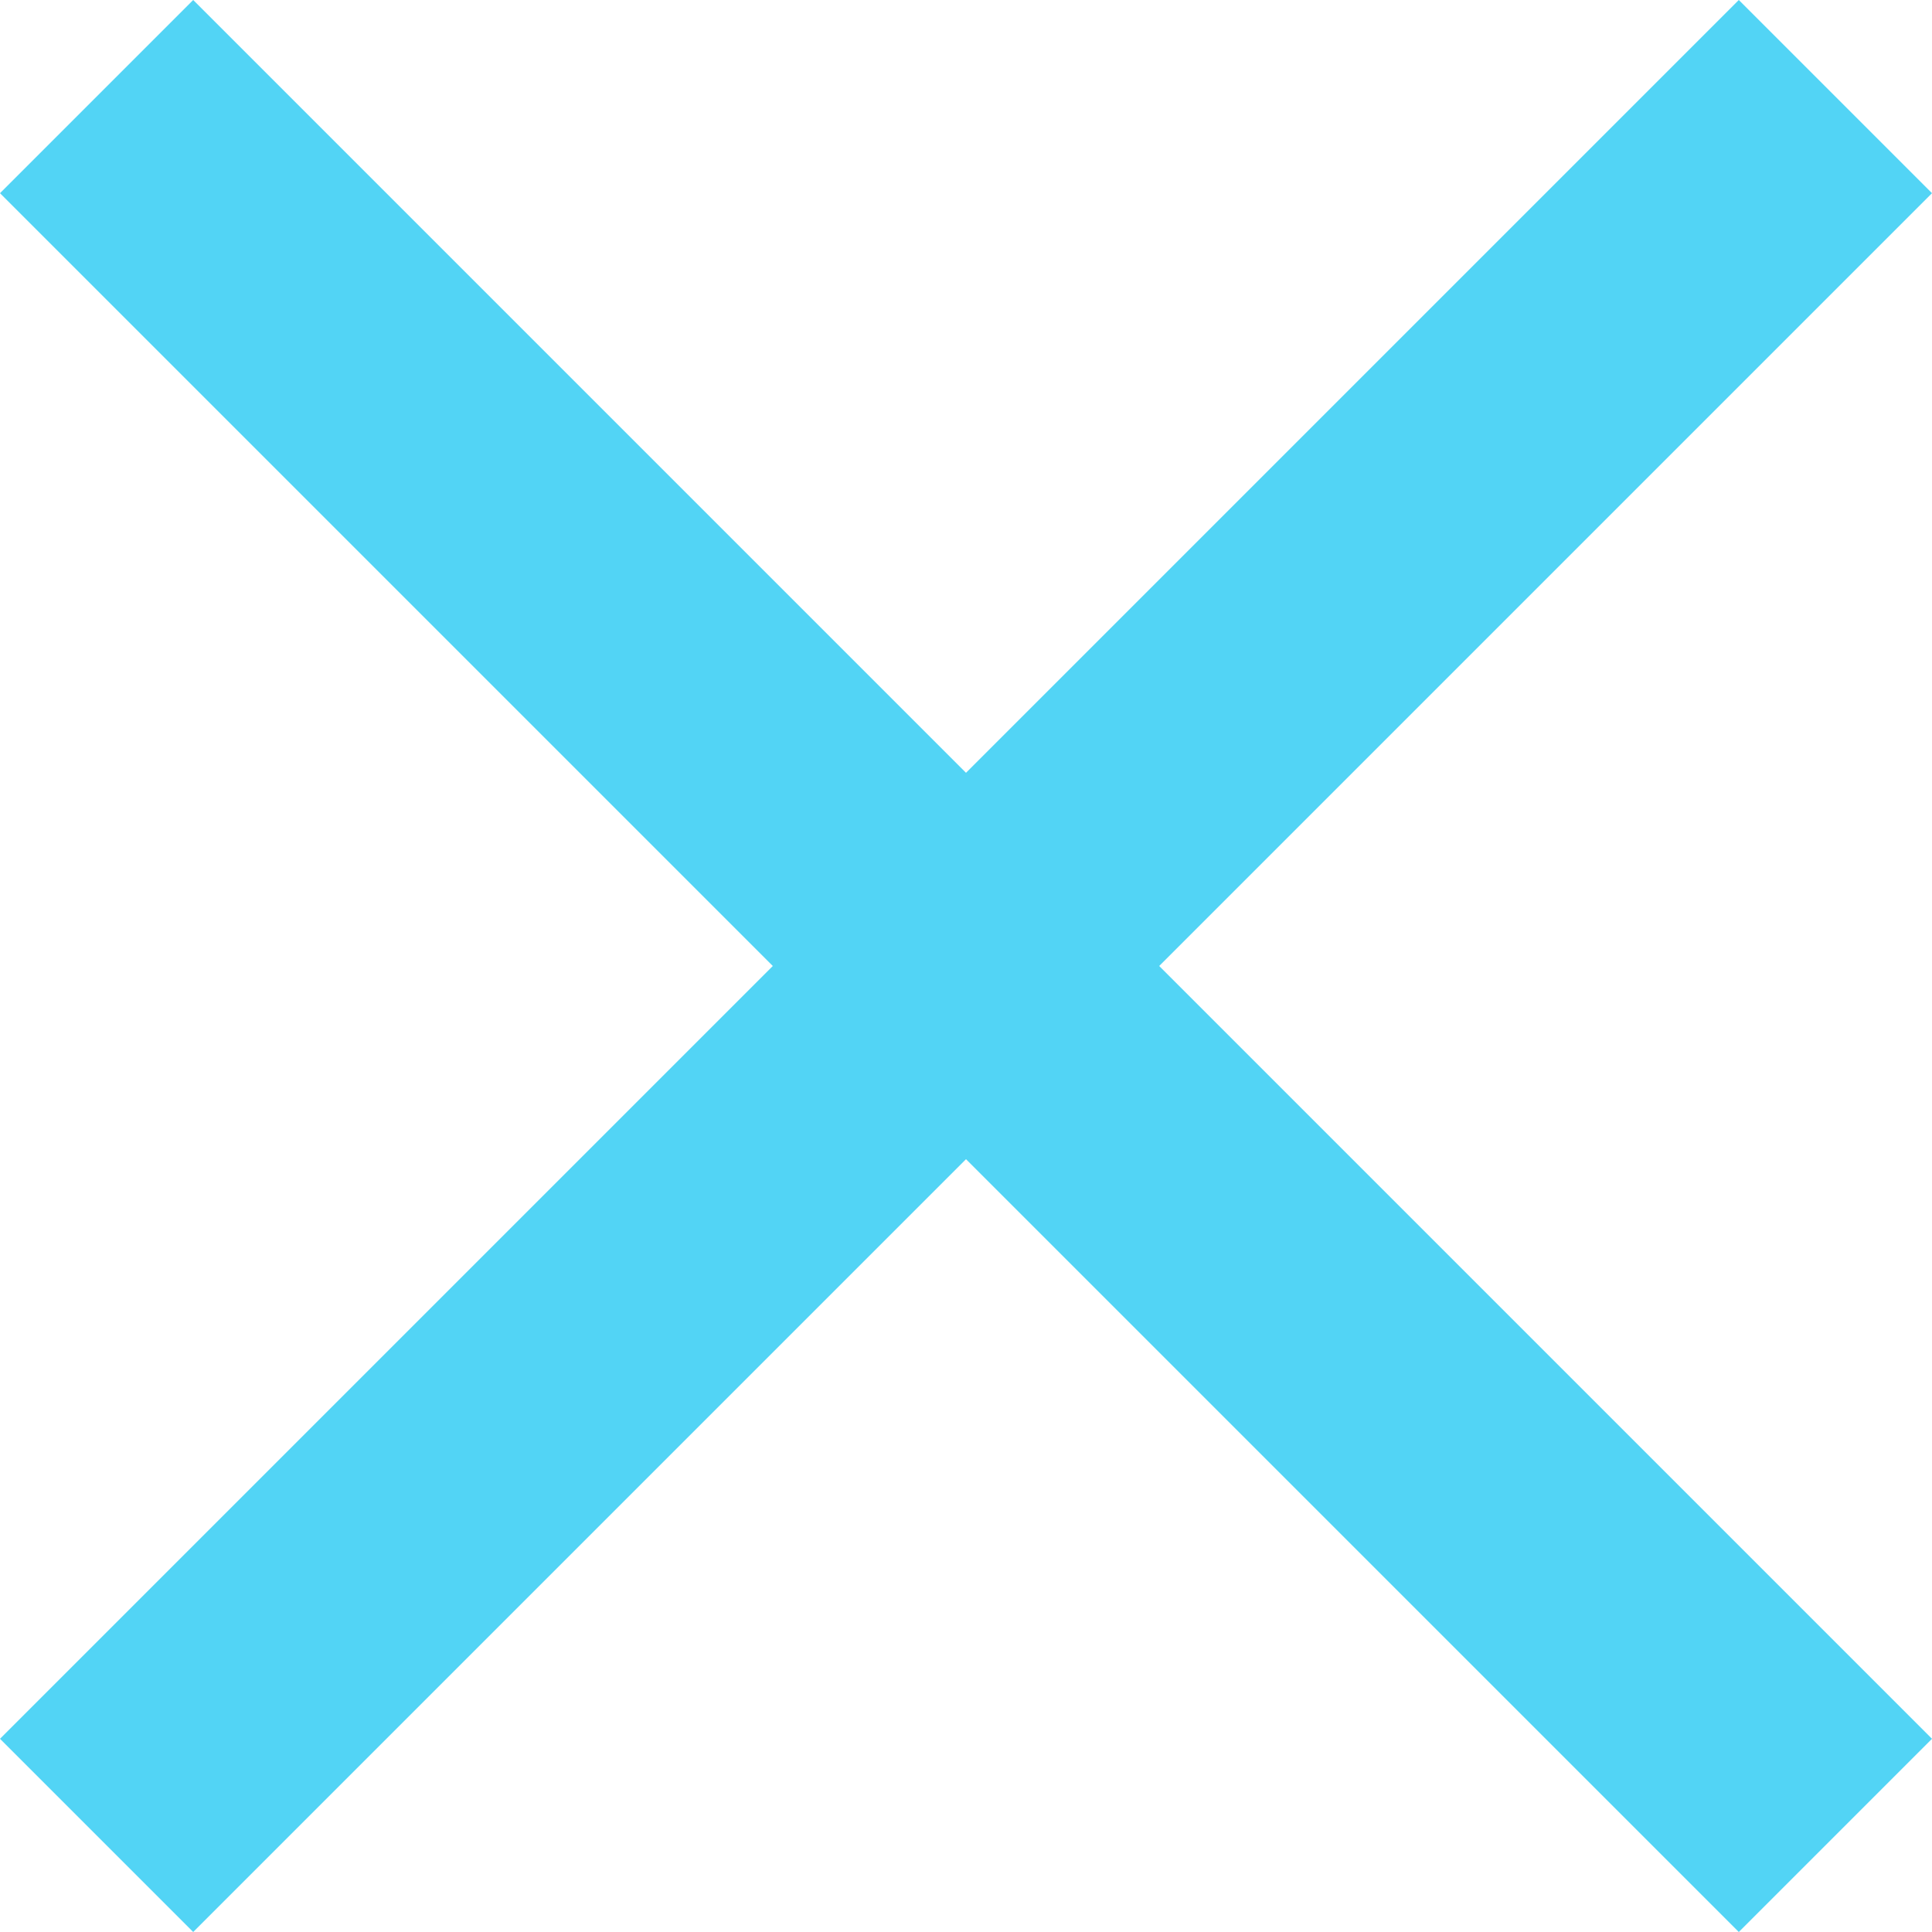
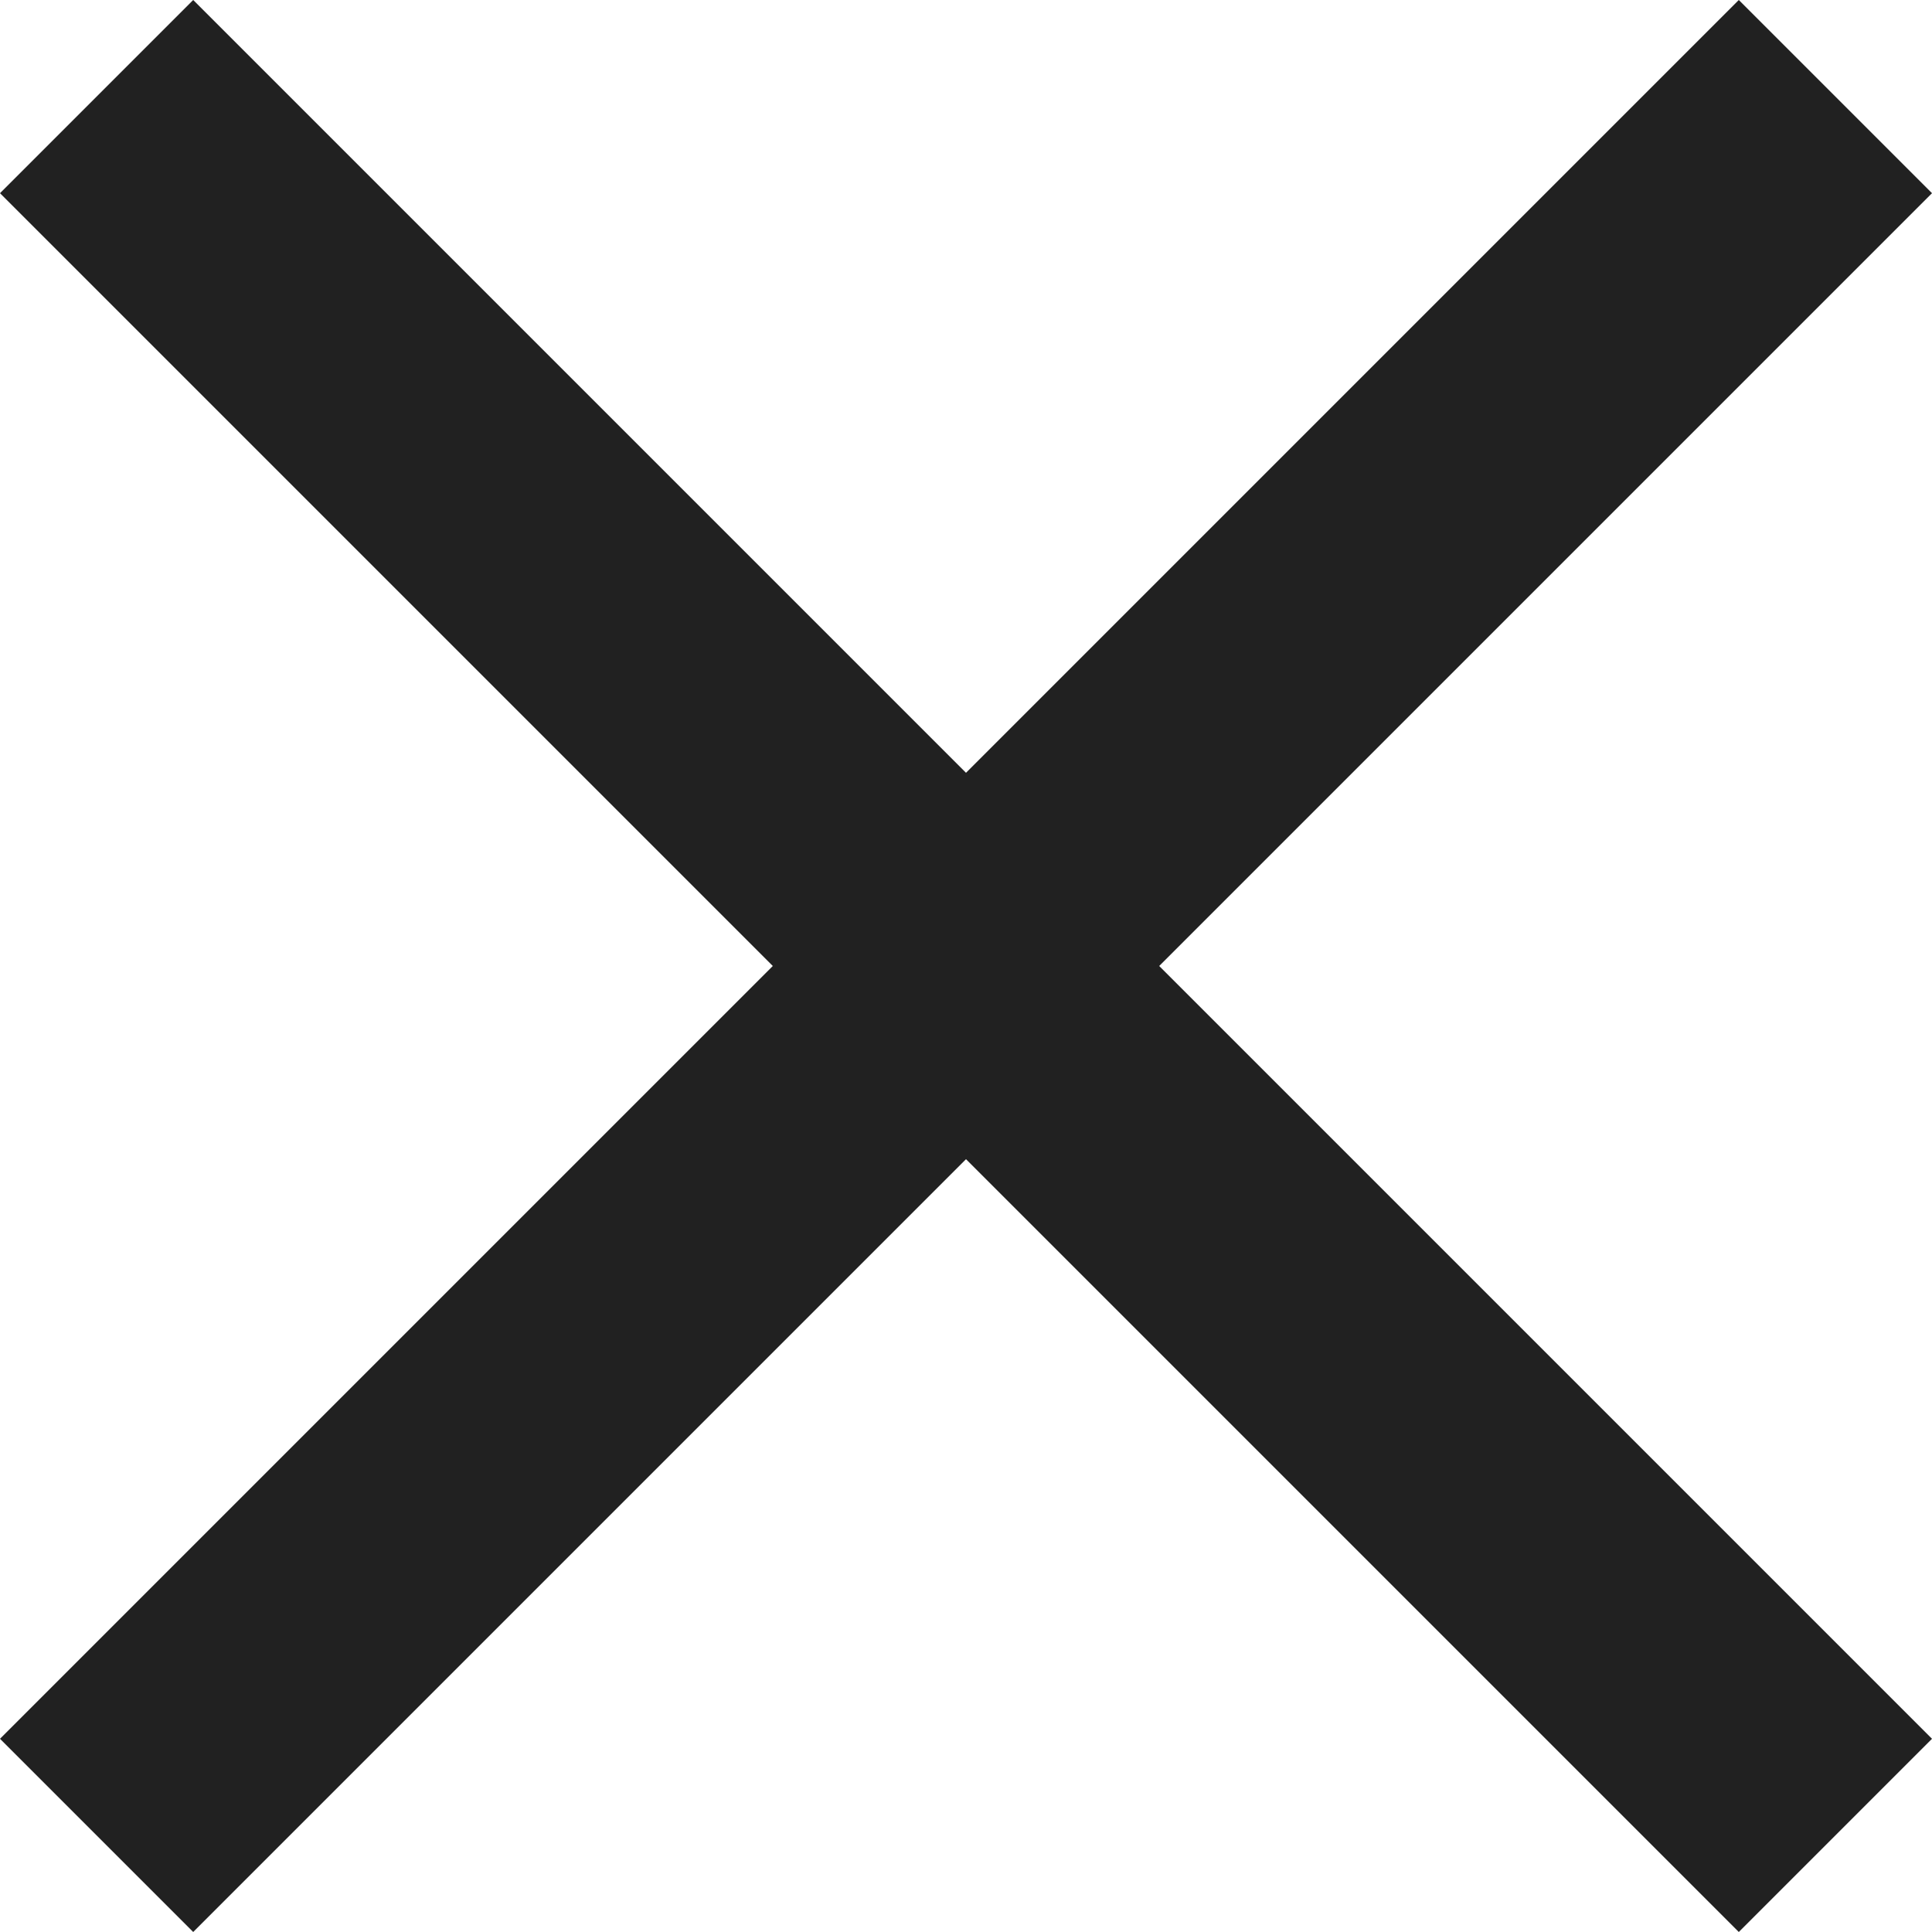
<svg xmlns="http://www.w3.org/2000/svg" width="14px" height="14px" viewBox="0 0 14 14" version="1.1">
  <defs />
-   <g id="SIGN" stroke="none" stroke-width="1" fill="none" fill-rule="evenodd">
-     <g id="SIGN-UP" transform="translate(-673, -70)" fill="#38CEF3" opacity="0.87">
+   <g id="SIGN" stroke="none" stroke-width="1">
+     <g id="SIGN-UP" transform="translate(-673, -70)" opacity="0.87">
      <g id="SIGN-UP-MODAL" transform="translate(312, 44)">
        <g id="Header">
          <g transform="translate(20, 21)">
            <g id="close-button" transform="translate(336, 0)">
              <path d="M19,6.4 L17.6,5 L12,10.6 L6.4,5 L5,6.4 L10.6,12 L5,17.6 L6.4,19 L12,13.4 L17.6,19 L19,17.6 L13.4,12 L19,6.4 Z" id="close" />
            </g>
          </g>
        </g>
      </g>
    </g>
  </g>
</svg>
